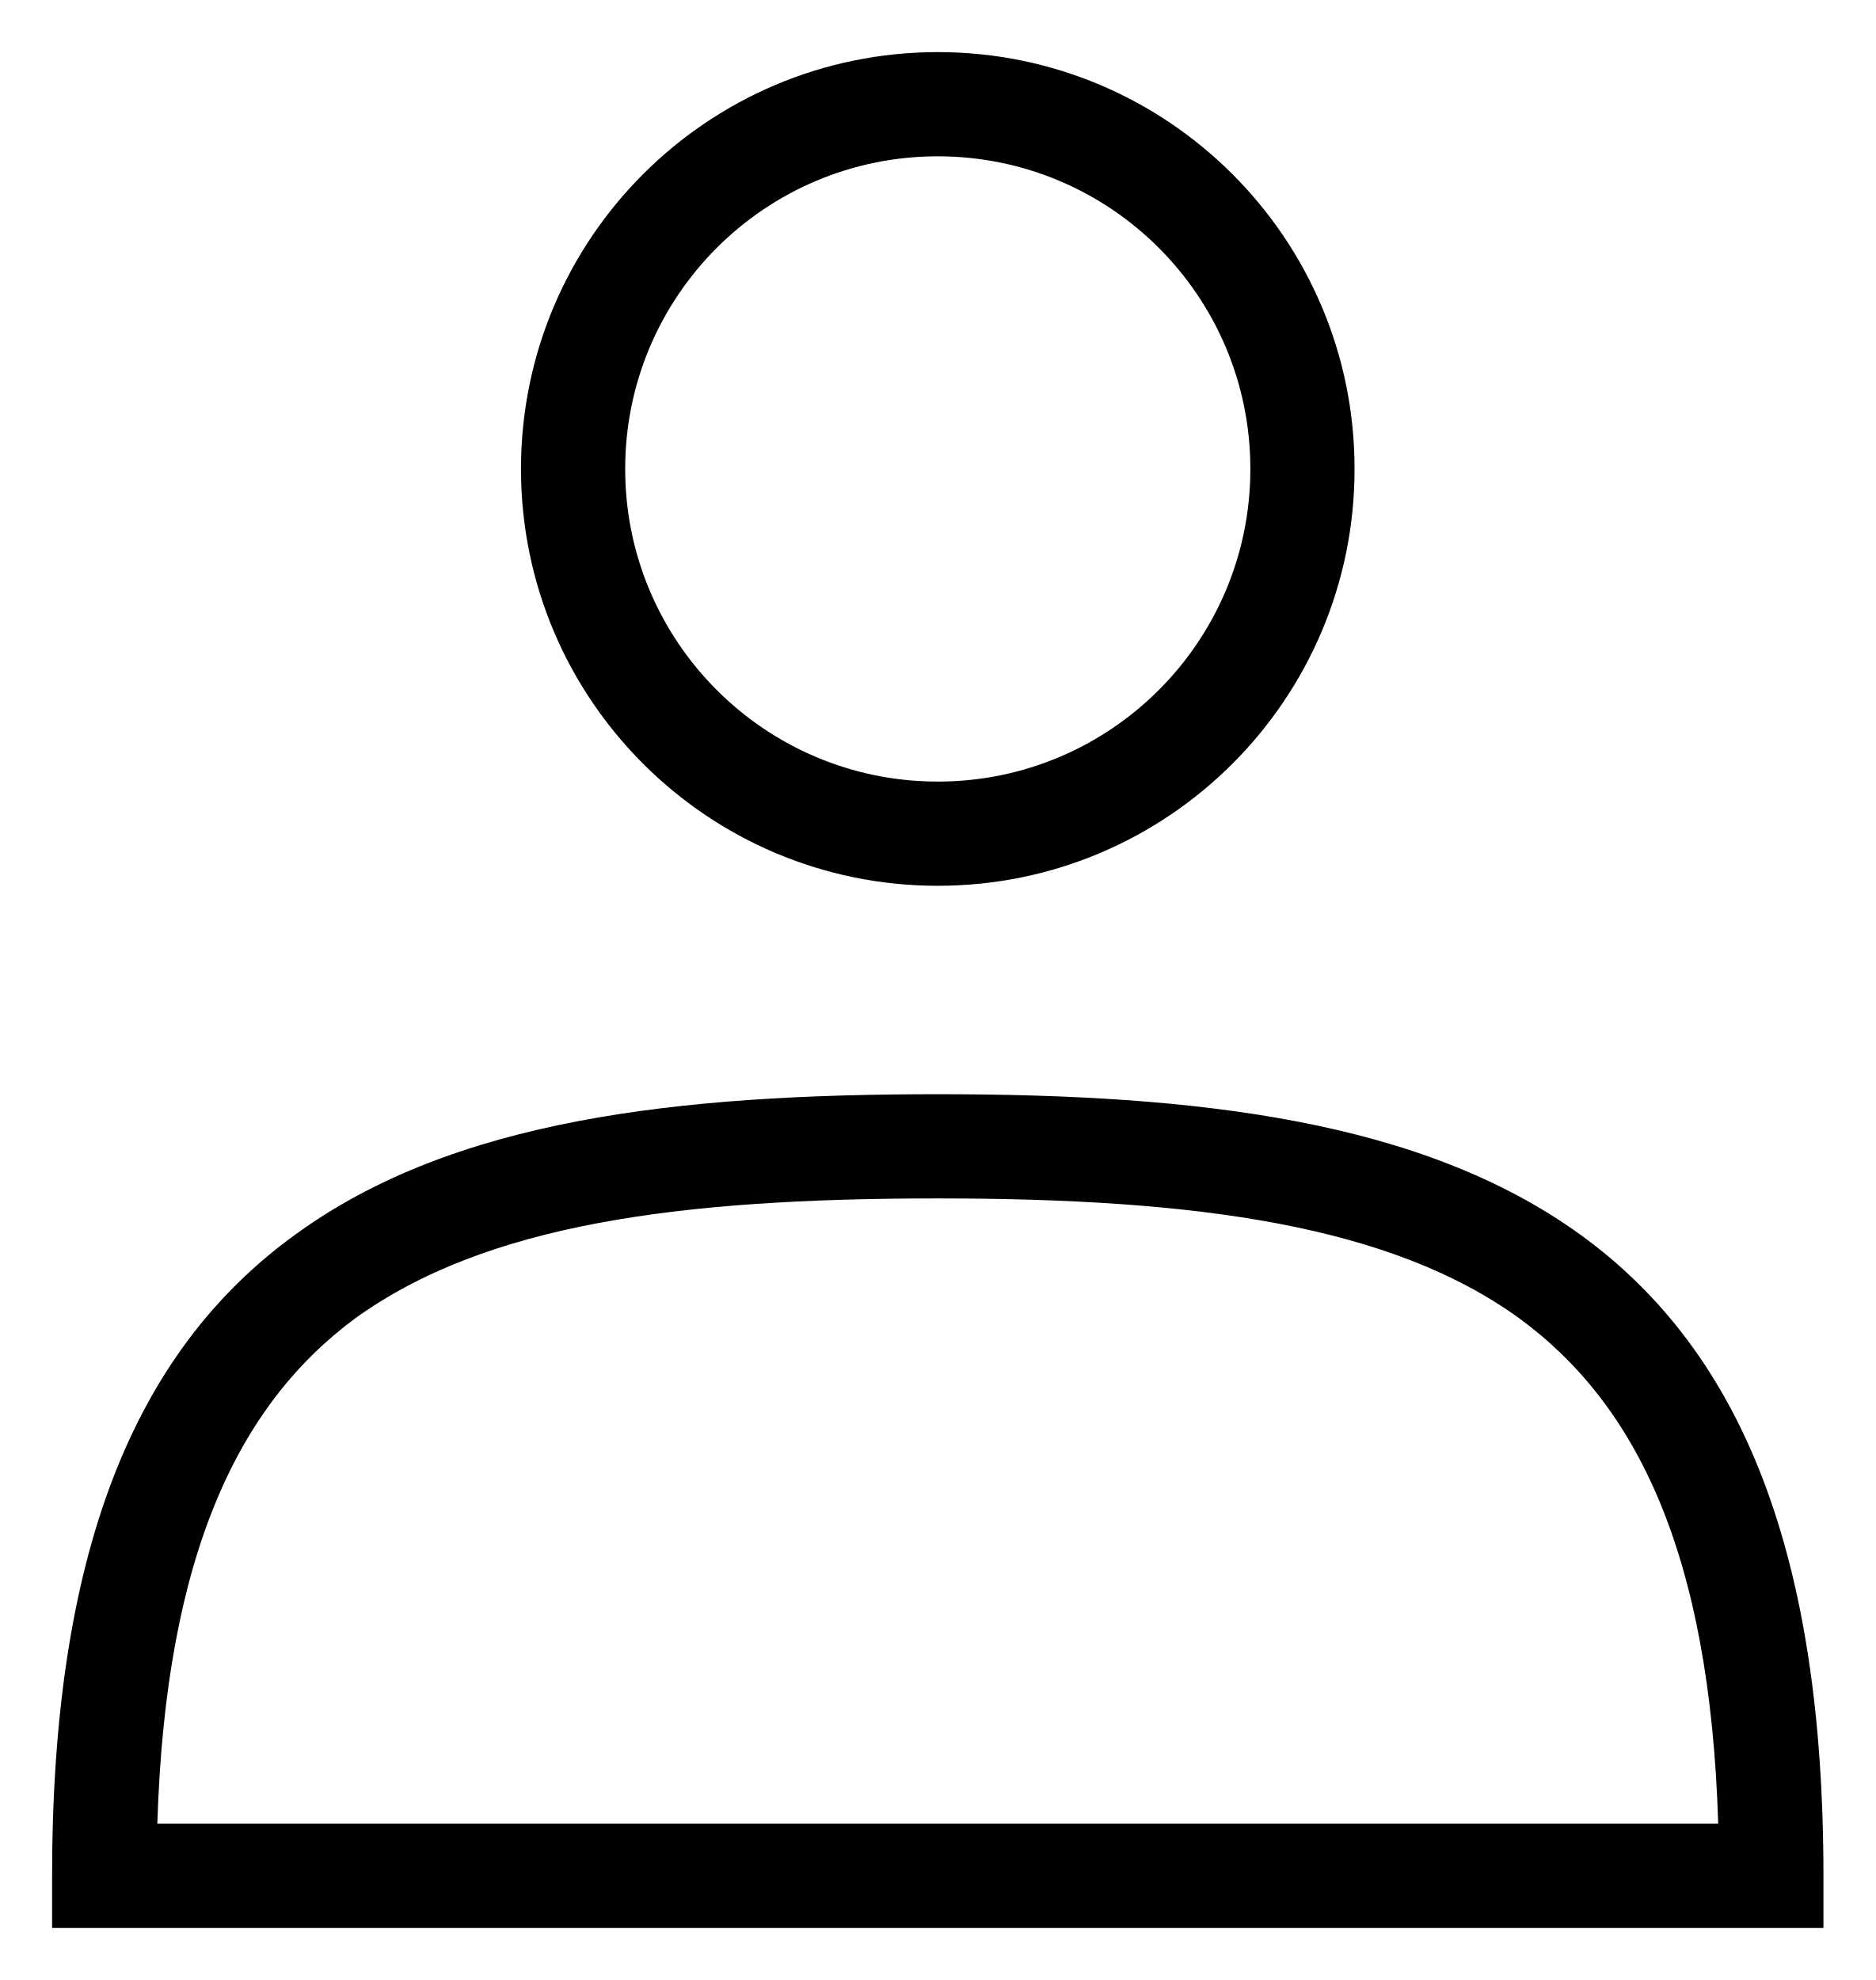
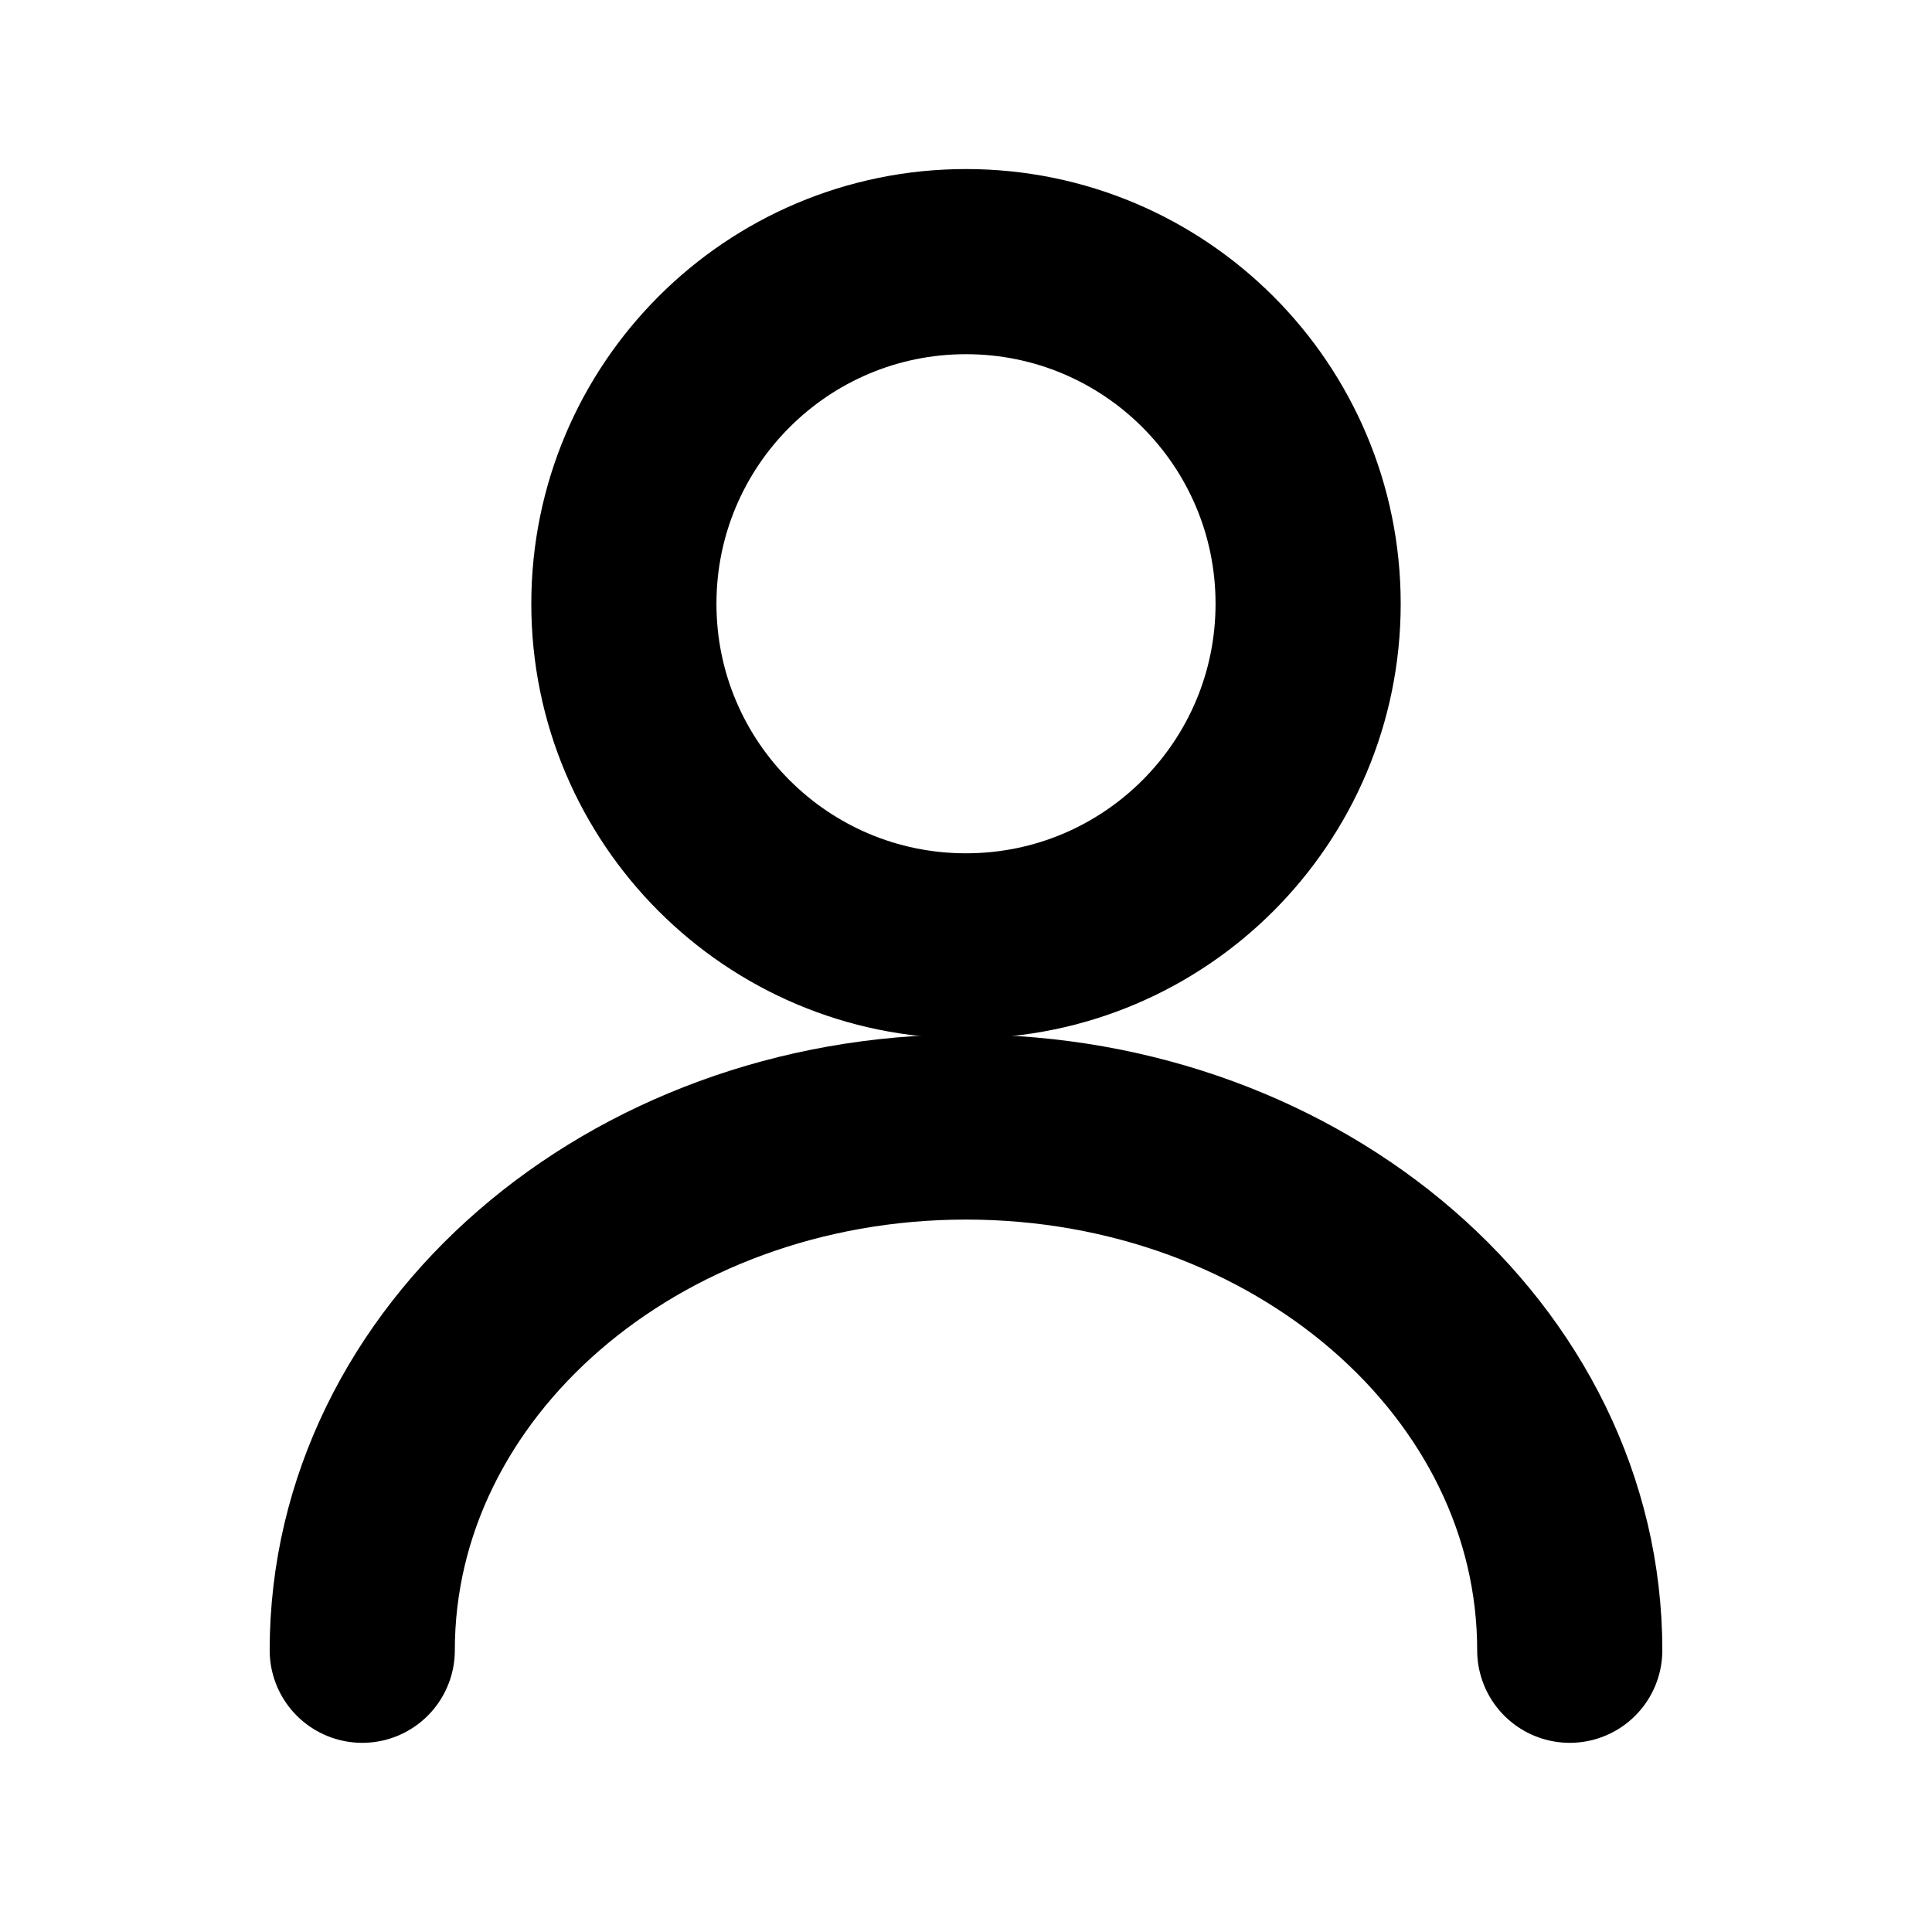
- <svg xmlns="http://www.w3.org/2000/svg" fill="none" class="icon icon-account" viewBox="0 0 18 19">
-   <path fill="currentColor" fill-rule="evenodd" d="M6 4.5a3 3 0 1 1 6 0 3 3 0 0 1-6 0m3-4a4 4 0 1 0 0 8 4 4 0 0 0 0-8m5.58 12.15c1.12.82 1.83 2.24 1.91 4.85H1.51c.08-2.6.79-4.03 1.9-4.85C4.66 11.75 6.5 11.5 9 11.5s4.35.26 5.58 1.15M9 10.5c-2.5 0-4.65.24-6.17 1.35C1.27 12.98.5 14.93.5 18v.5h17V18c0-3.07-.77-5.02-2.33-6.15-1.52-1.1-3.67-1.35-6.17-1.35" clip-rule="evenodd" />
+ <svg xmlns="http://www.w3.org/2000/svg" class="icon icon-account" viewBox="0 0 24 24" fill="none" stroke="currentColor" stroke-width="2.3" stroke-linecap="round" stroke-linejoin="round" aria-hidden="true" focusable="false">
+   <circle cx="12" cy="7.5" r="4.25" />
+   <path d="M4.5 20.5C4.5 16.91 7.86 14 12 14C16.14 14 19.5 16.91 19.5 20.5" />
</svg>
